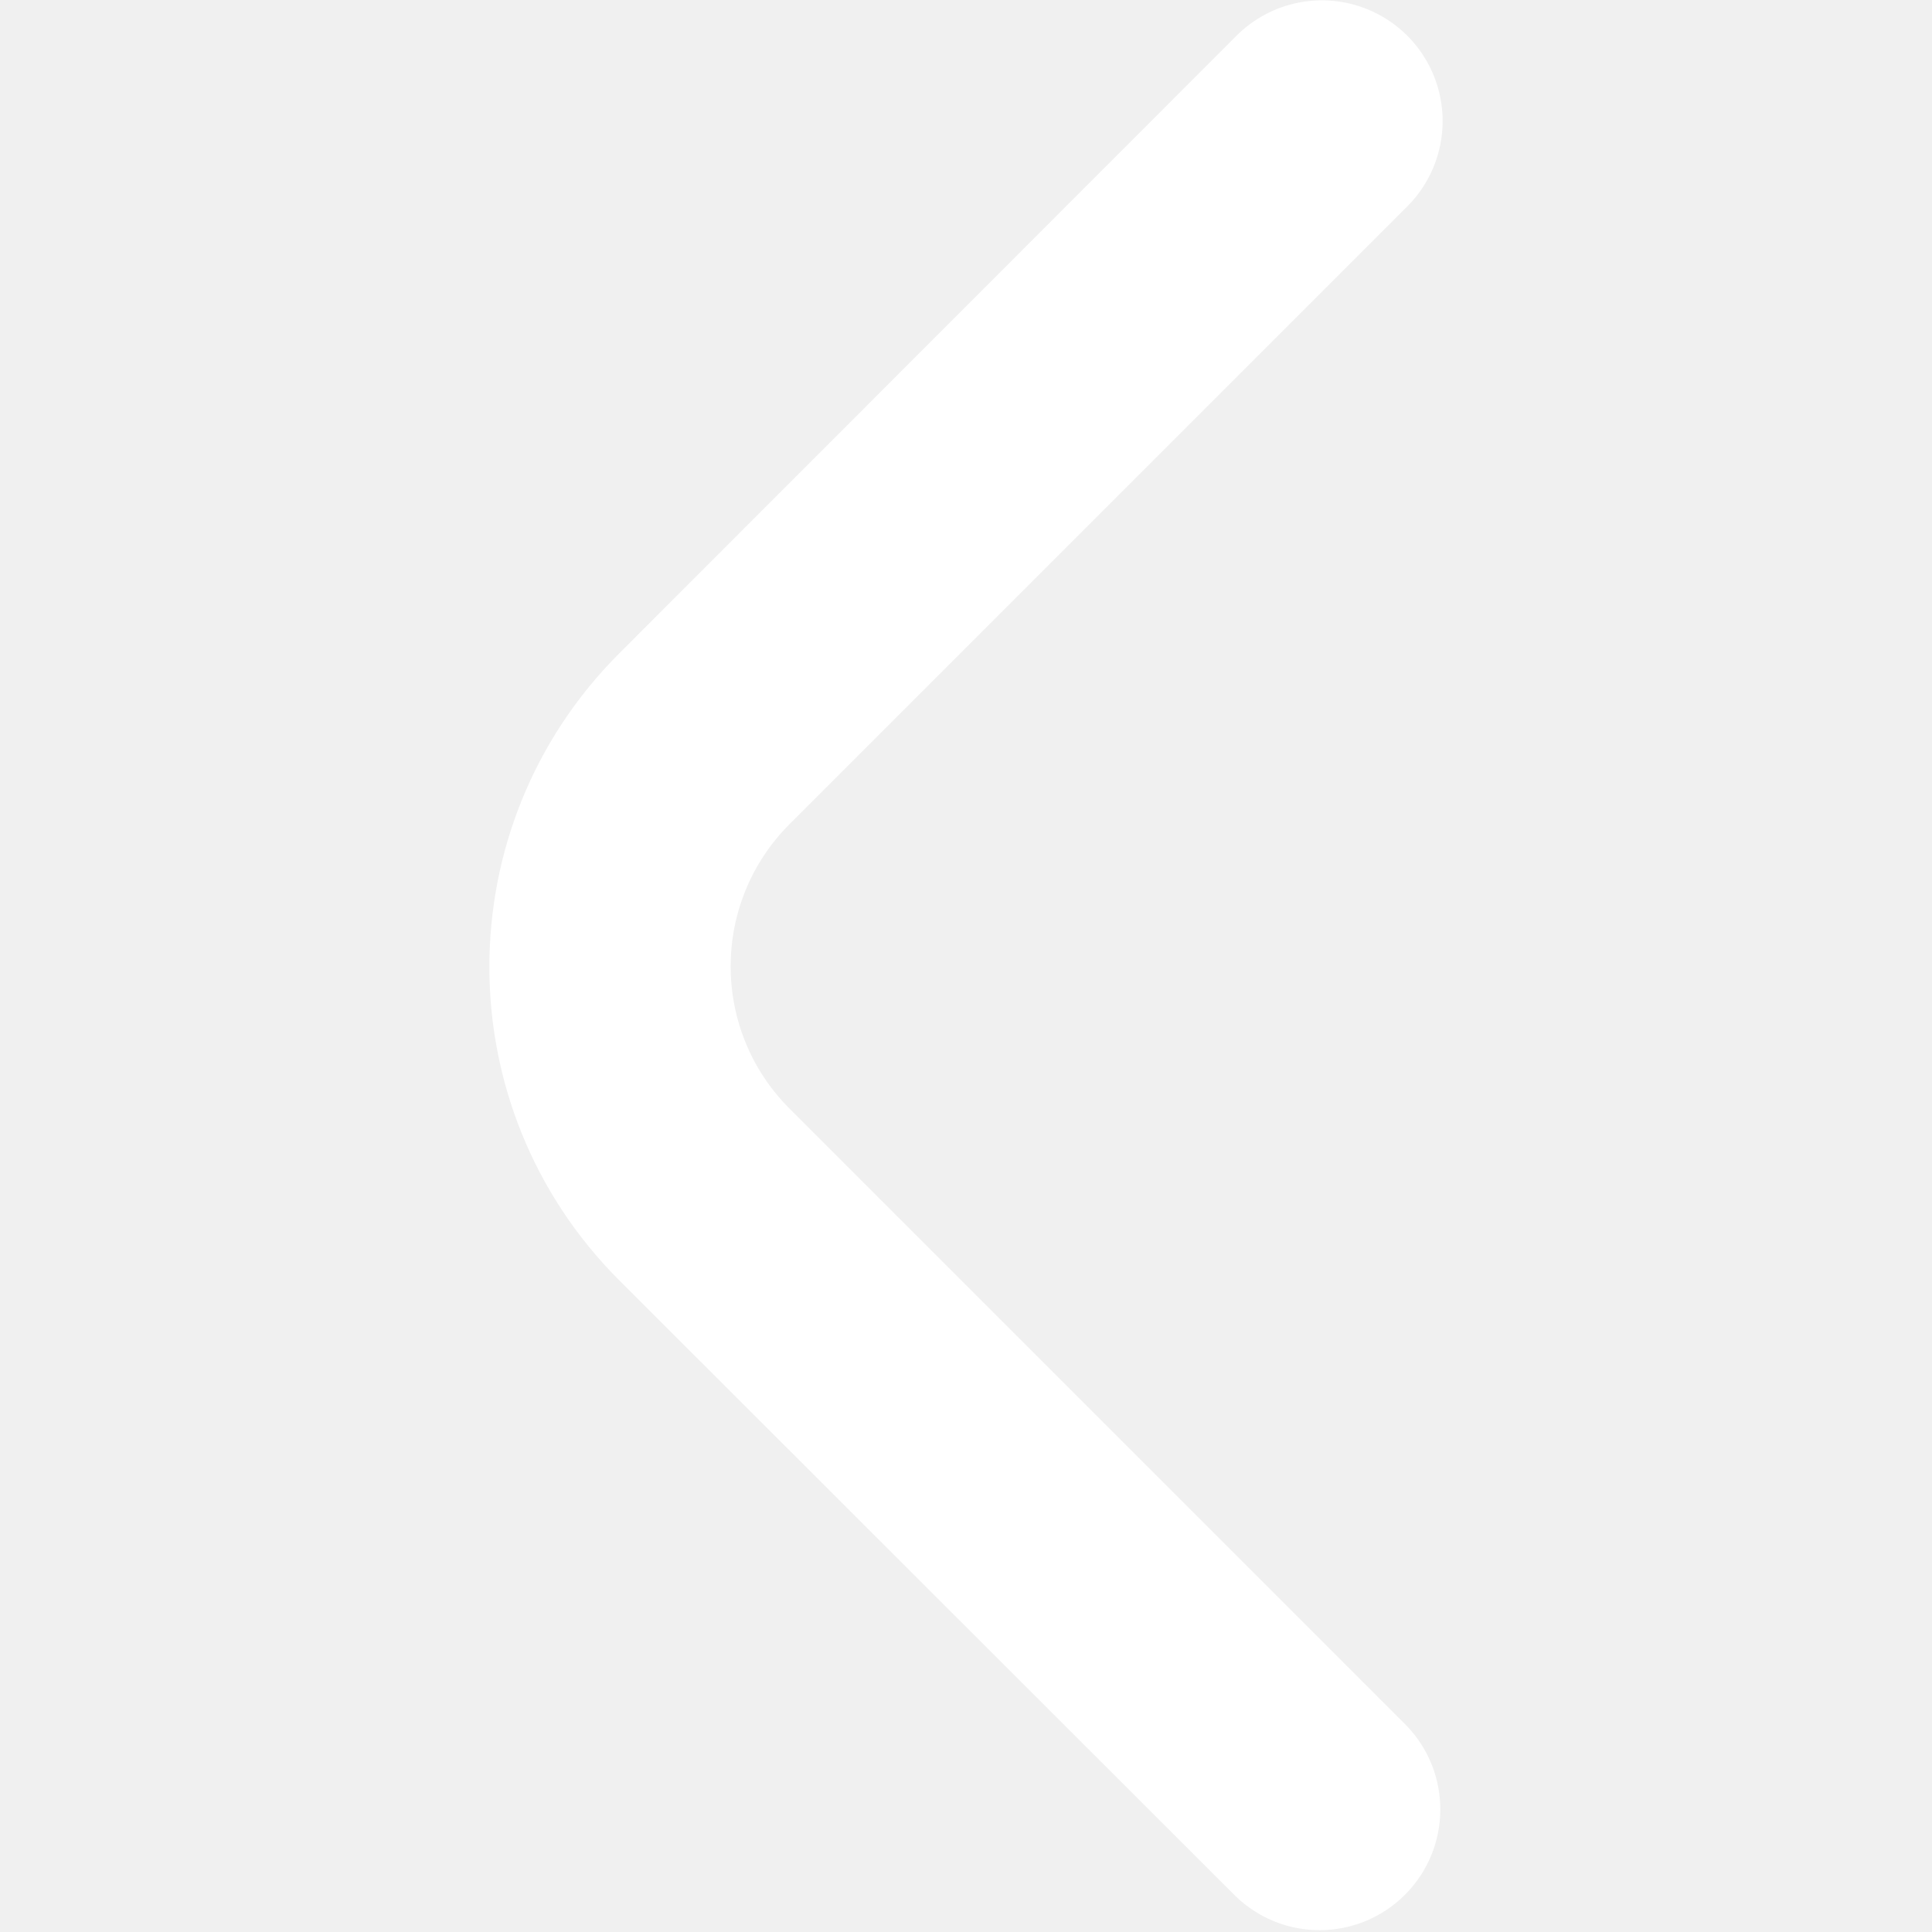
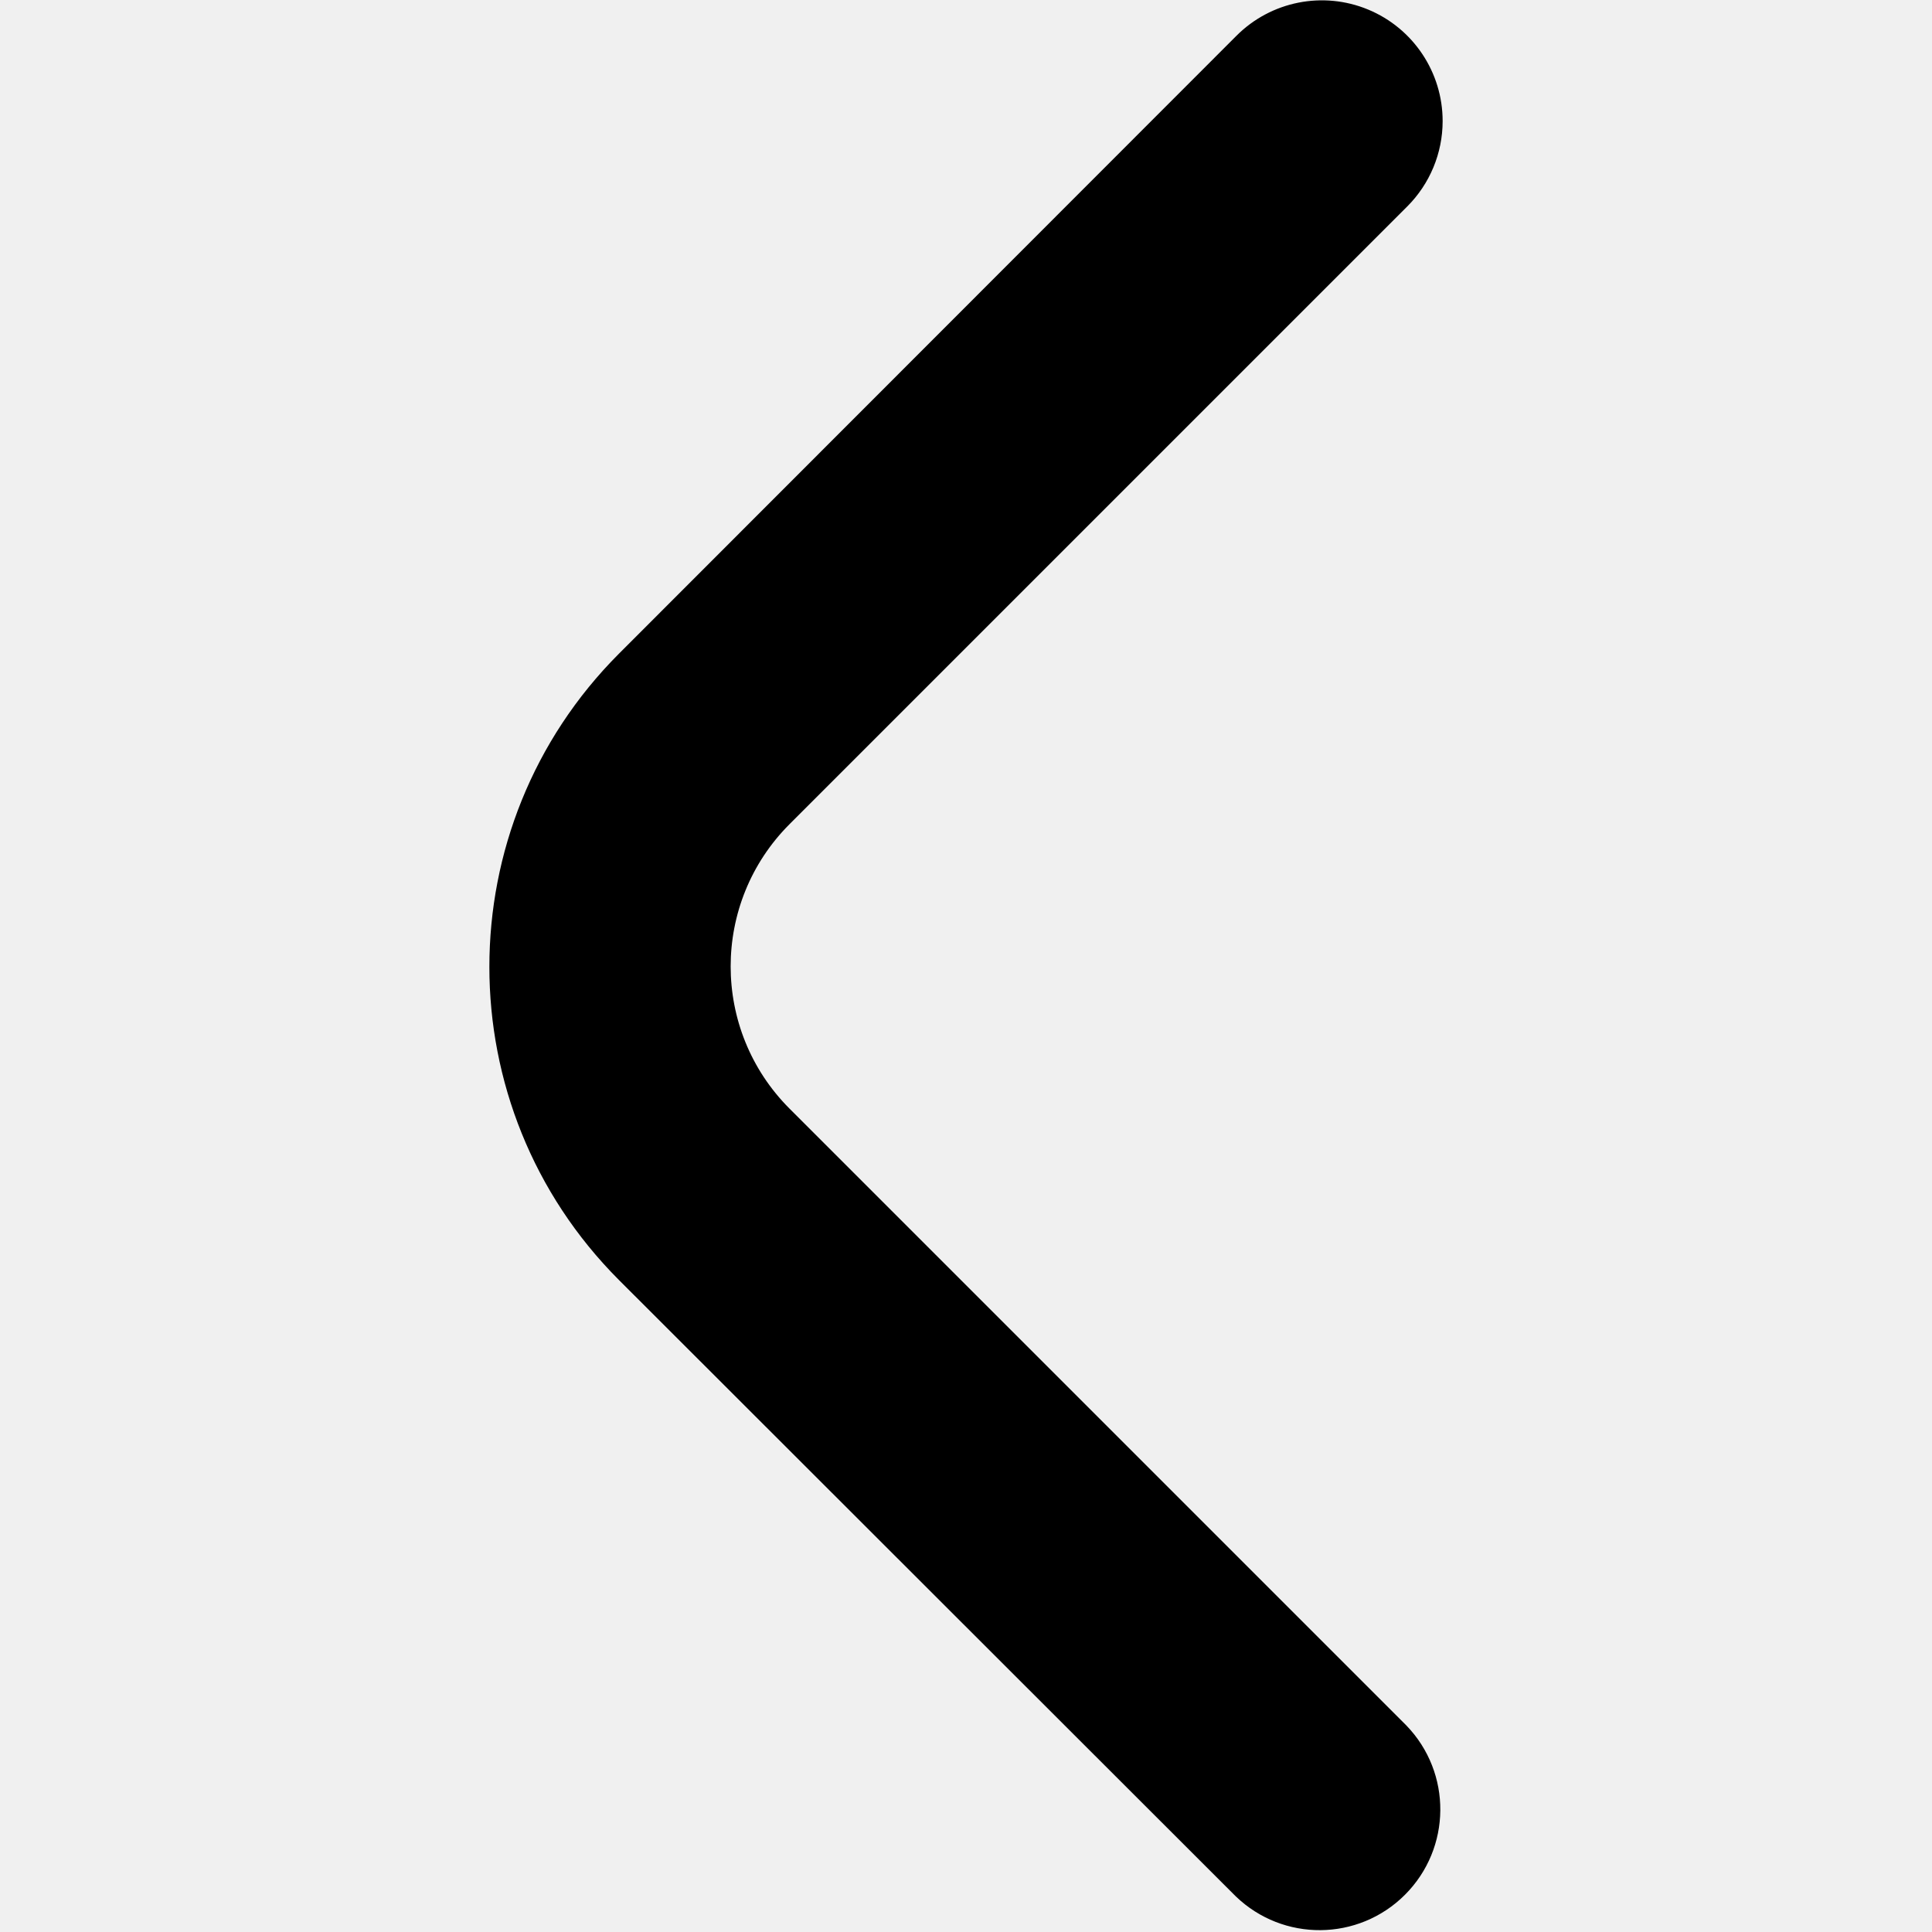
<svg xmlns="http://www.w3.org/2000/svg" id="Bold" viewBox="0 0 24 24" width="512" height="512">
-   <path d="M17.921,1.505a1.5,1.5,0,0,1-.44,1.06L9.809,10.237a2.5,2.5,0,0,0,0,3.536l7.662,7.662a1.5,1.5,0,0,1-2.121,2.121L7.688,15.9a5.506,5.506,0,0,1,0-7.779L15.36.444a1.5,1.5,0,0,1,2.561,1.061Z" fill="white" />
+   <path d="M17.921,1.505a1.5,1.5,0,0,1-.44,1.06L9.809,10.237a2.5,2.5,0,0,0,0,3.536l7.662,7.662a1.5,1.5,0,0,1-2.121,2.121L7.688,15.9a5.506,5.506,0,0,1,0-7.779L15.36.444a1.5,1.5,0,0,1,2.561,1.061Z" fill="black" />
</svg>
